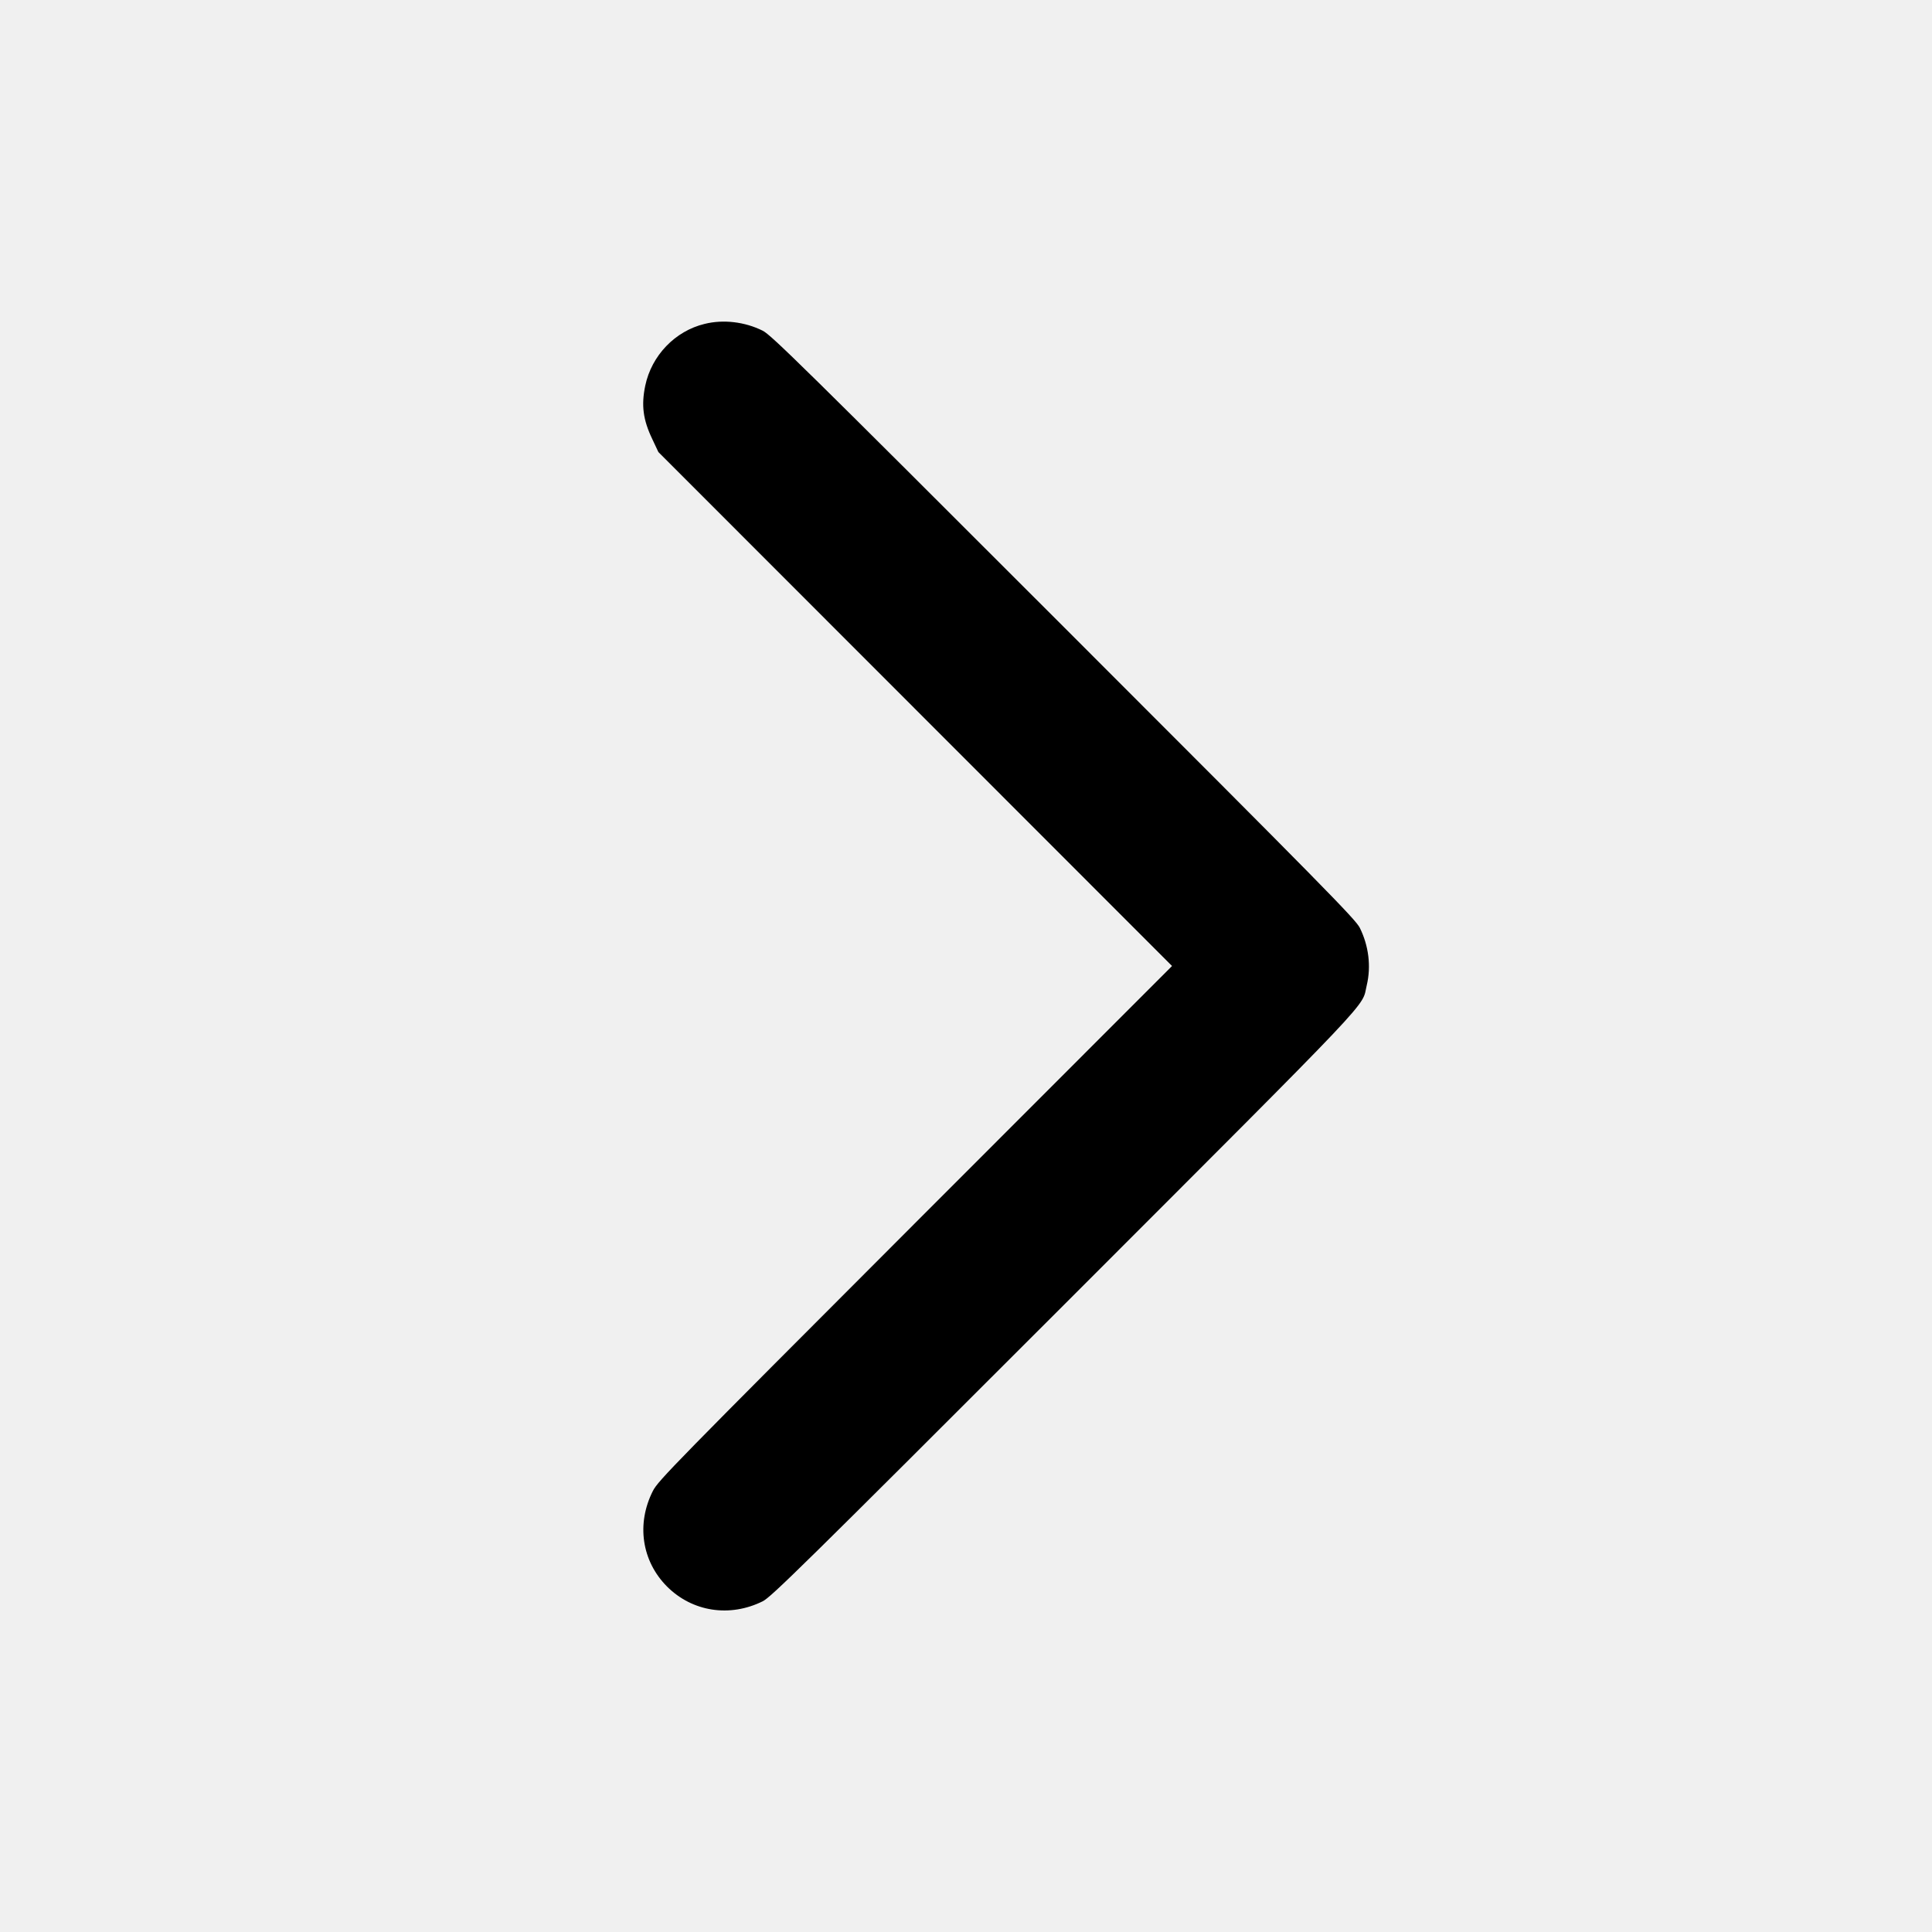
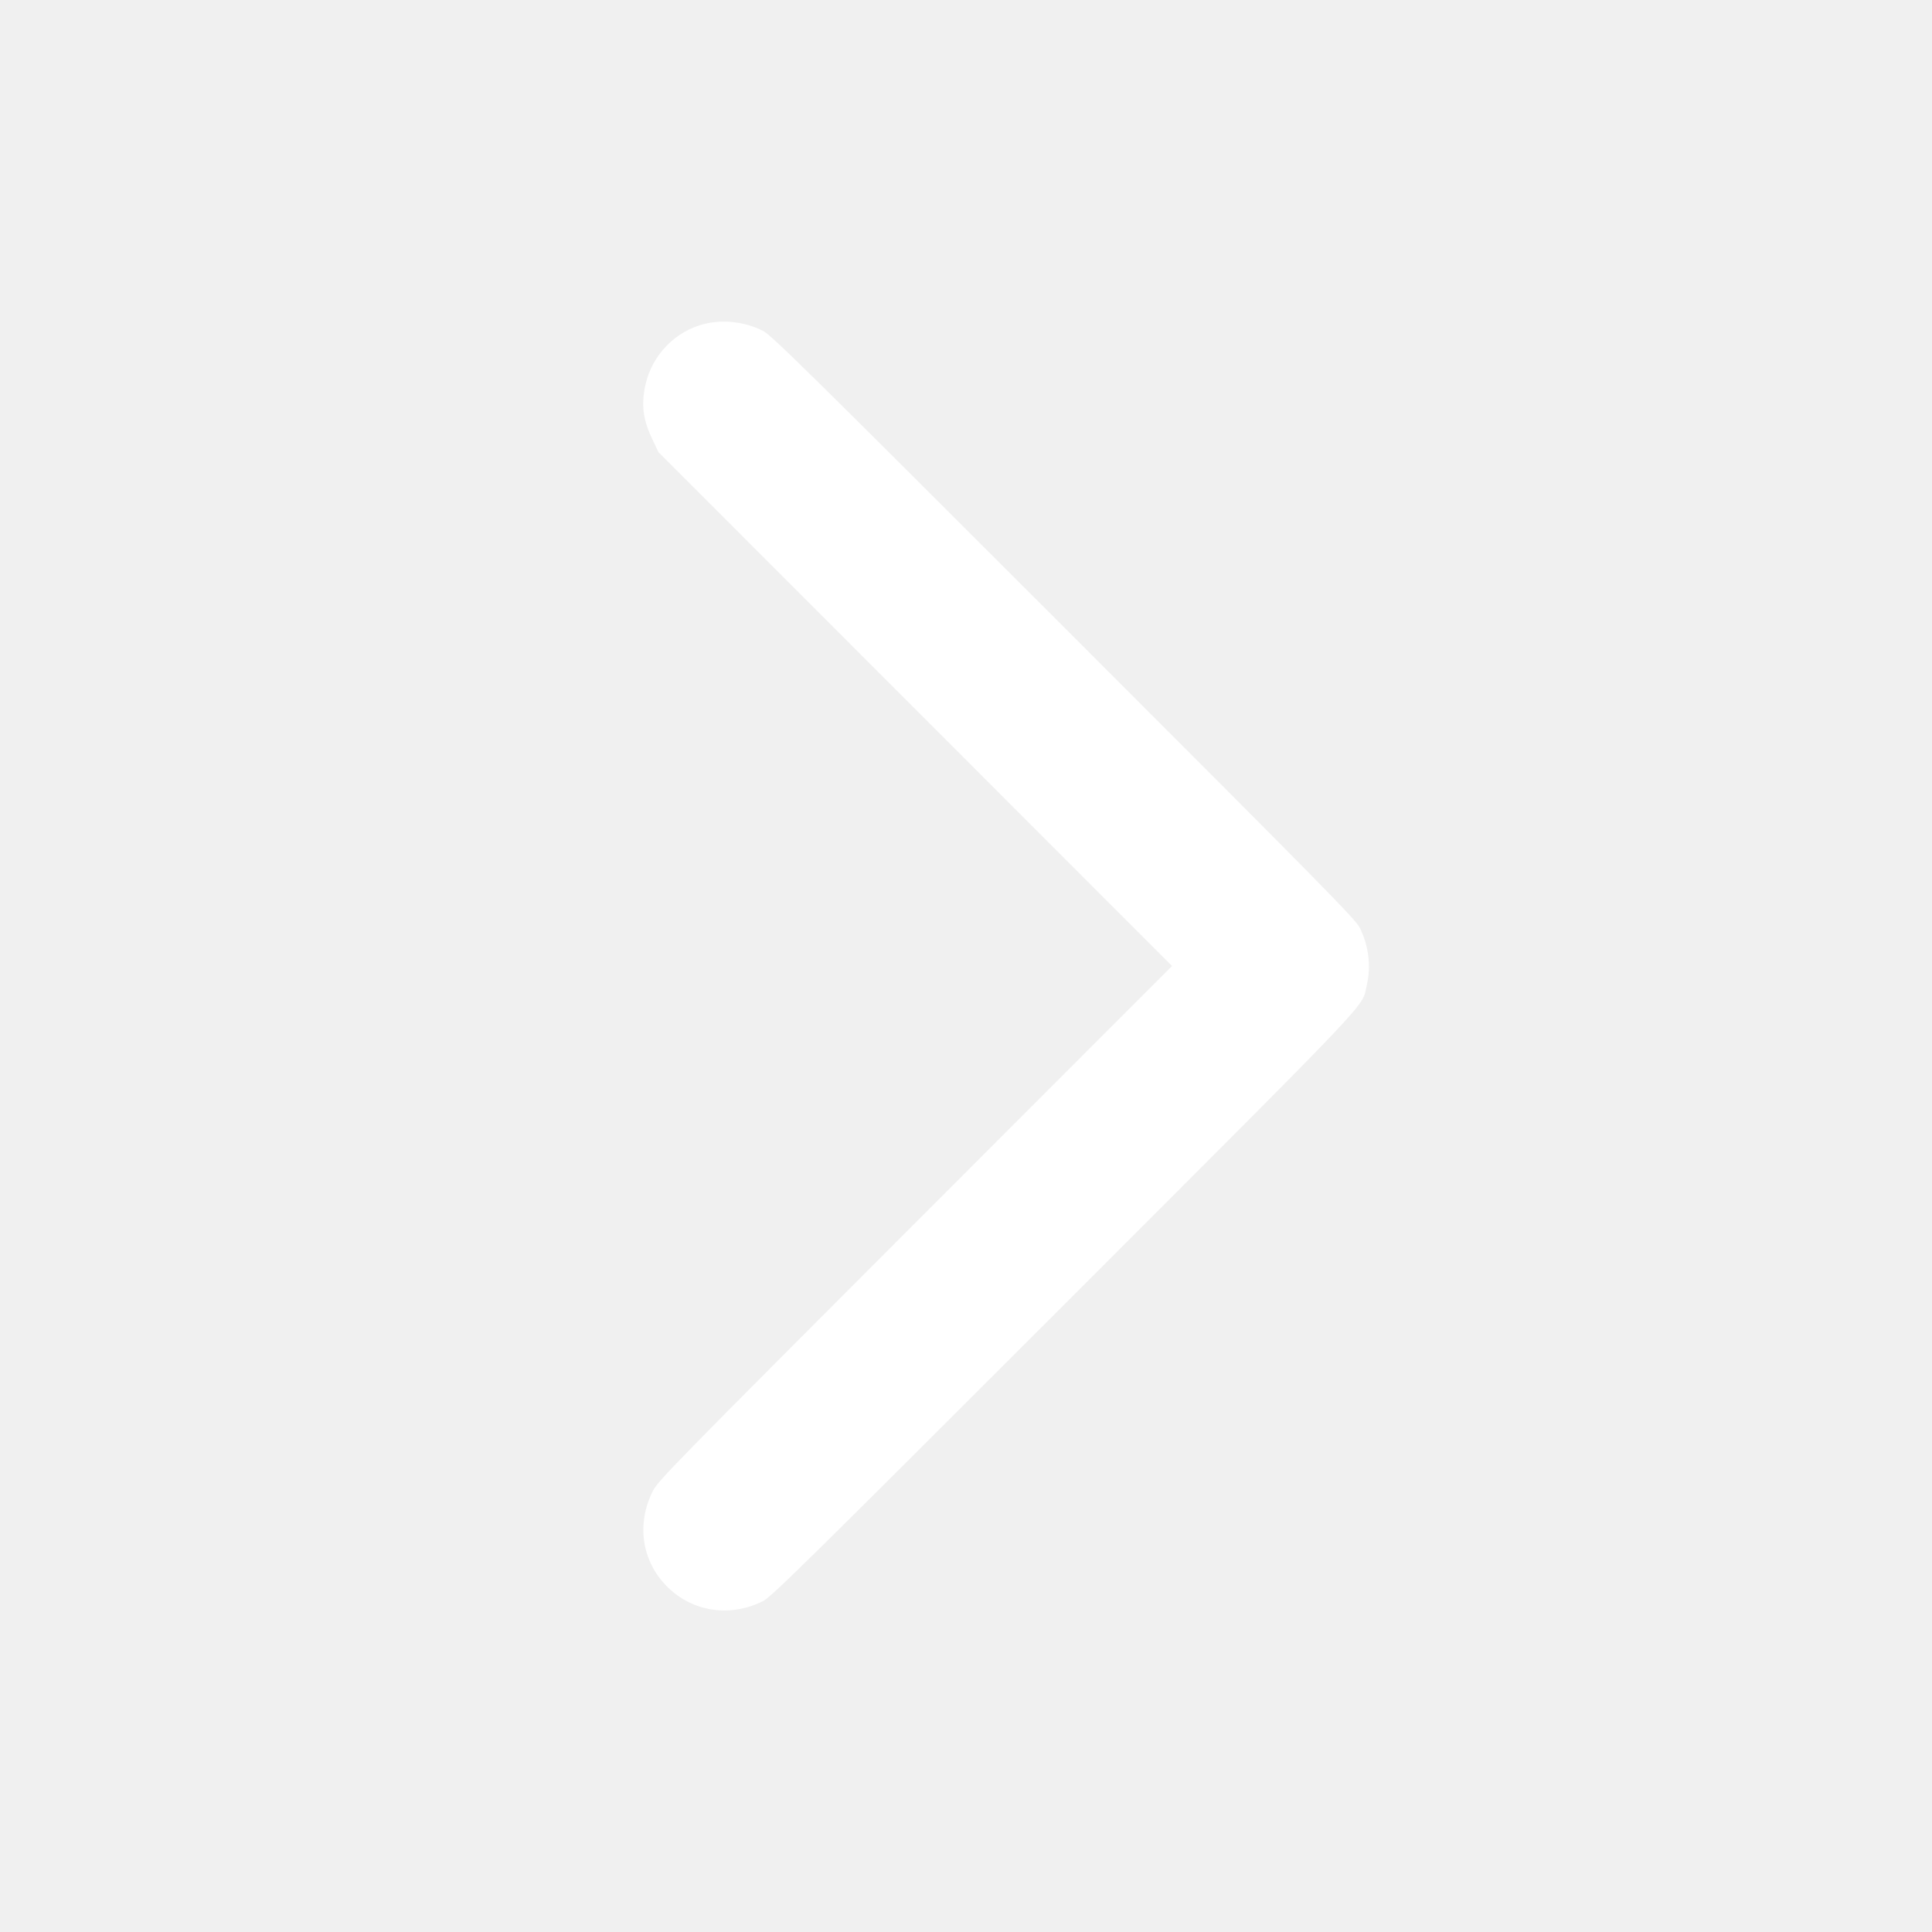
<svg xmlns="http://www.w3.org/2000/svg" version="1.0" width="1280pt" height="1280pt" viewBox="0 0 1280 1280" preserveAspectRatio="xMidYMid meet">
-   <g transform="translate(0,1280) scale(0.1,-0.1)" fill="#000000" stroke="none">
+   <g transform="translate(0,1280) scale(0.1,-0.1)" fill="#ffffff" stroke="none">
    <path d="M4668 10654 c-195 -47 -351 -209 -393 -409 -27 -130 -15 -226 47 -355 l40 -85 1701 -1702 1702 -1703 -1701 -1702 c-1602 -1604 -1703 -1707 -1738 -1775 -111 -218 -75 -465 93 -634 168 -168 416 -206 634 -98 56 28 258 226 1994 1962 2111 2112 1971 1965 2008 2119 30 126 13 262 -46 381 -28 56 -226 258 -1962 1994 -1736 1736 -1938 1934 -1994 1962 -118 59 -261 76 -385 45z" />
  </g>
</svg>
